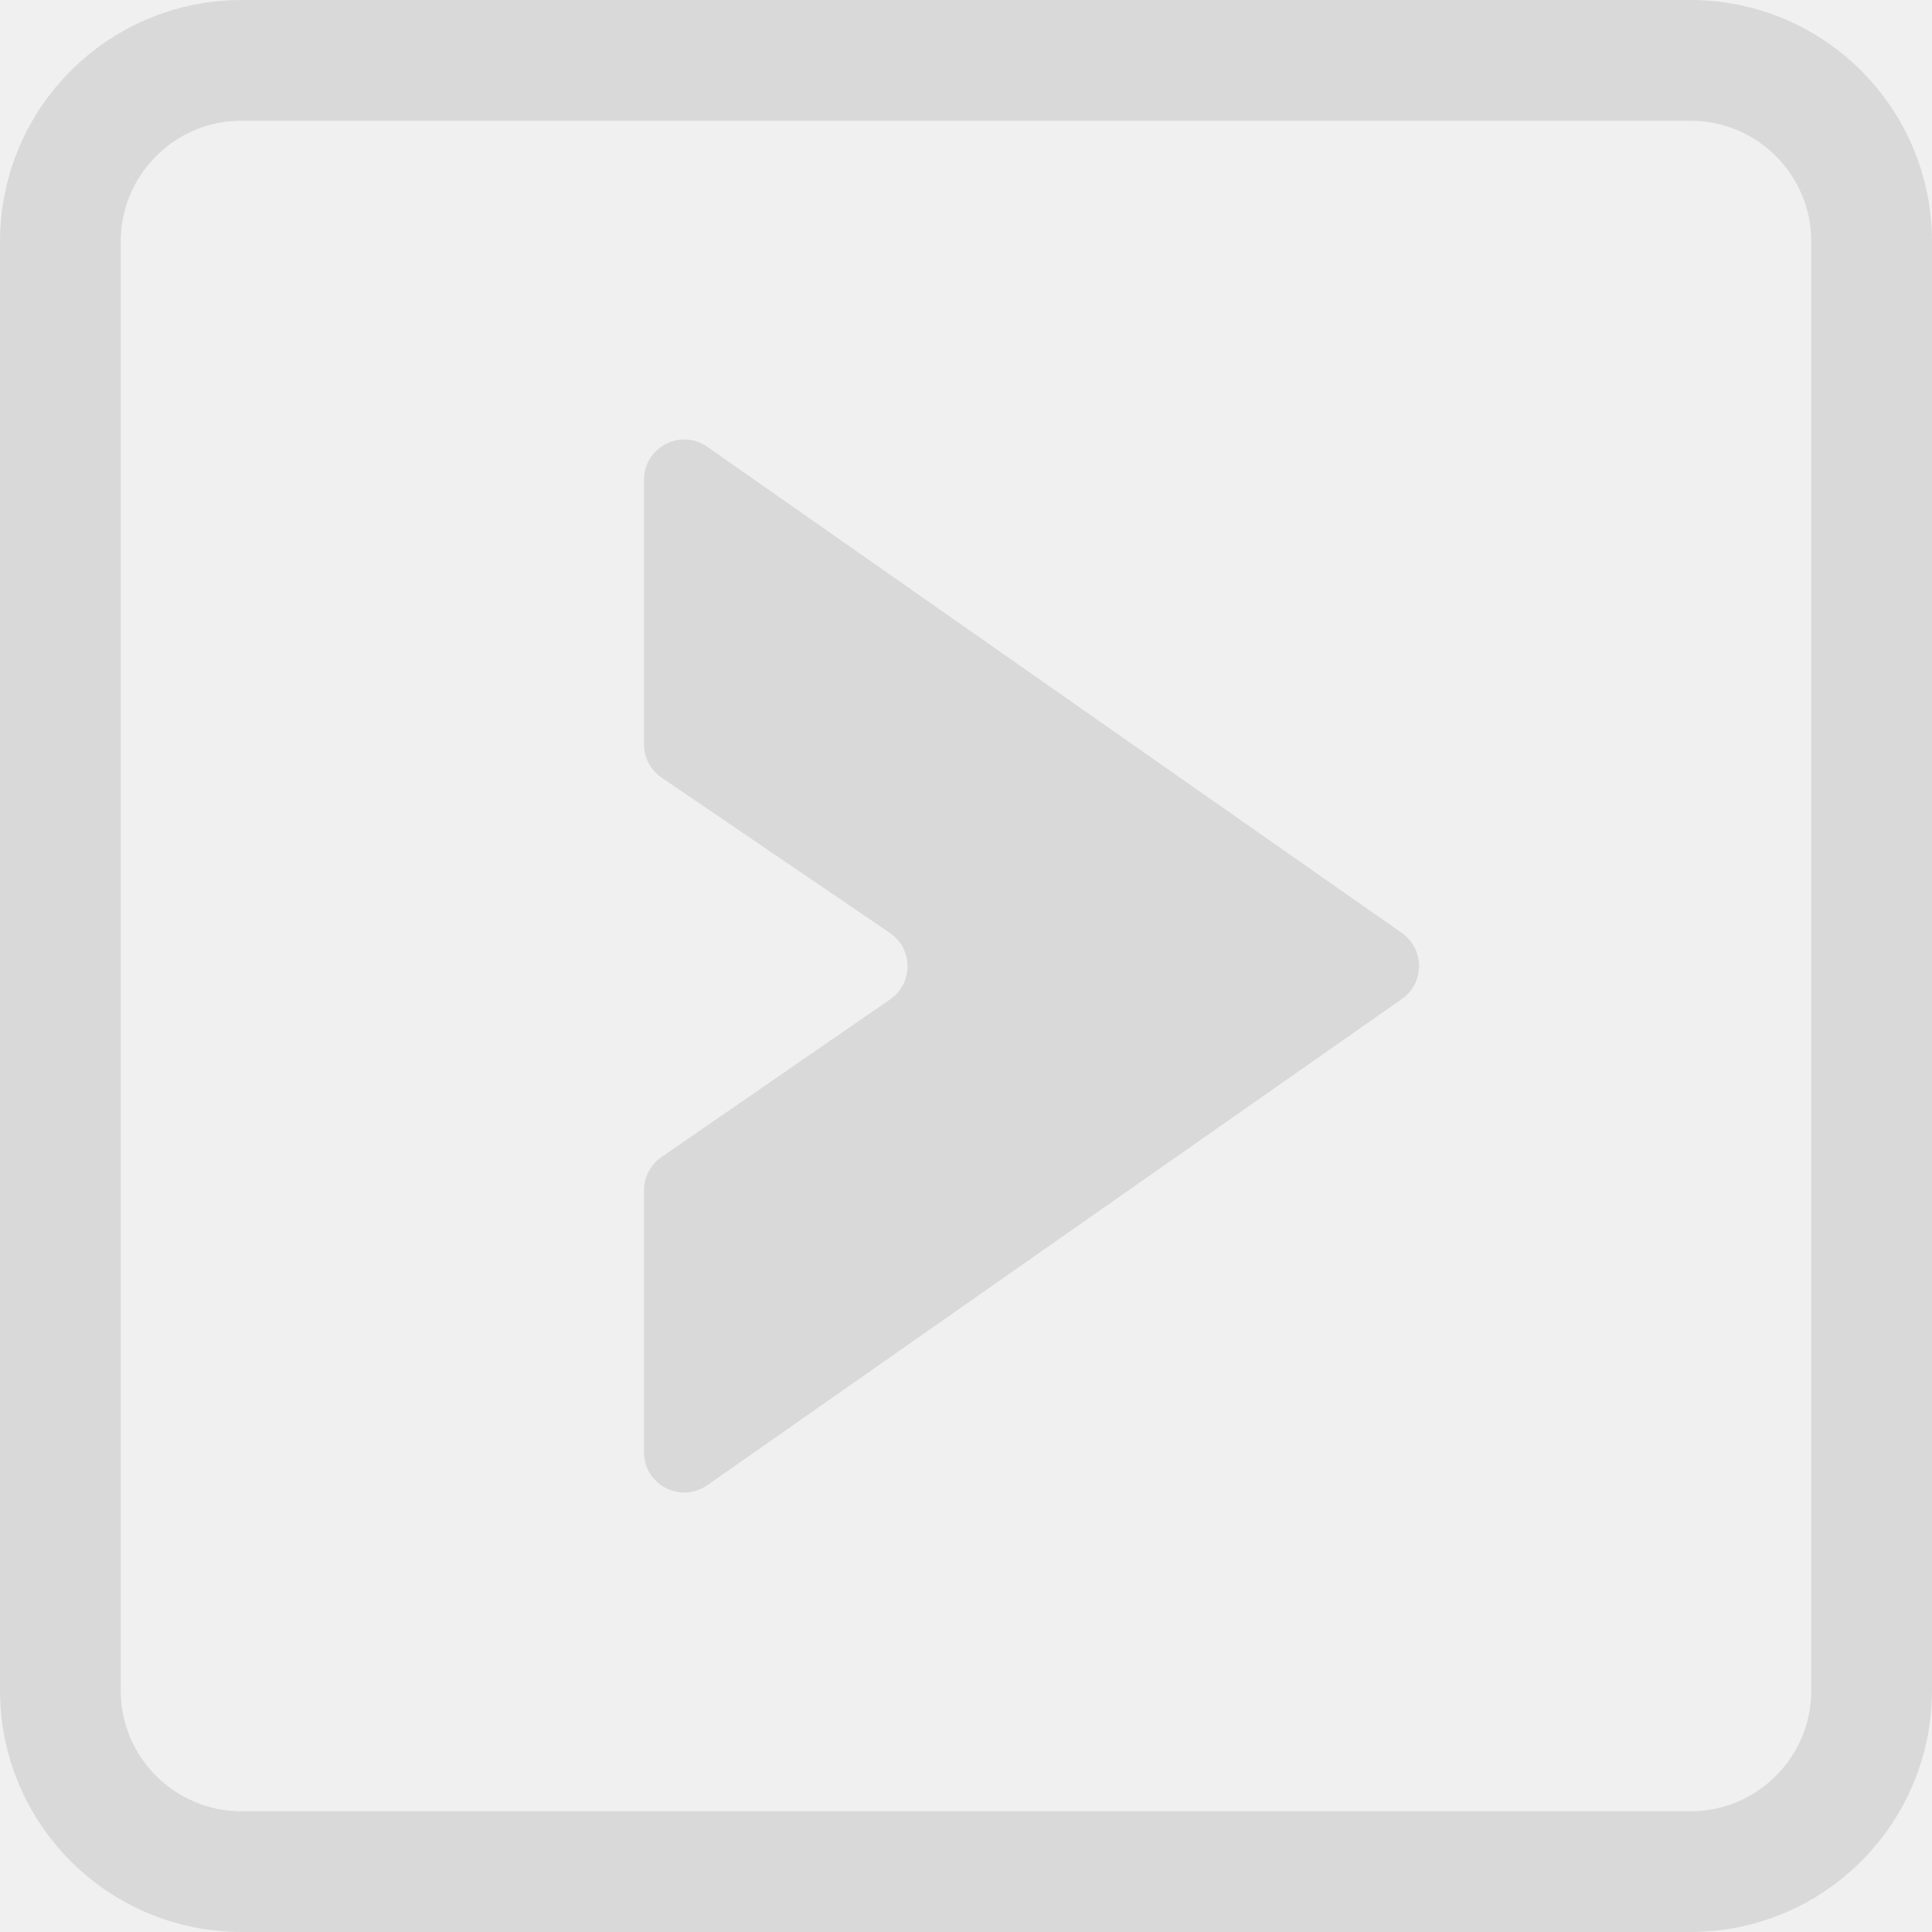
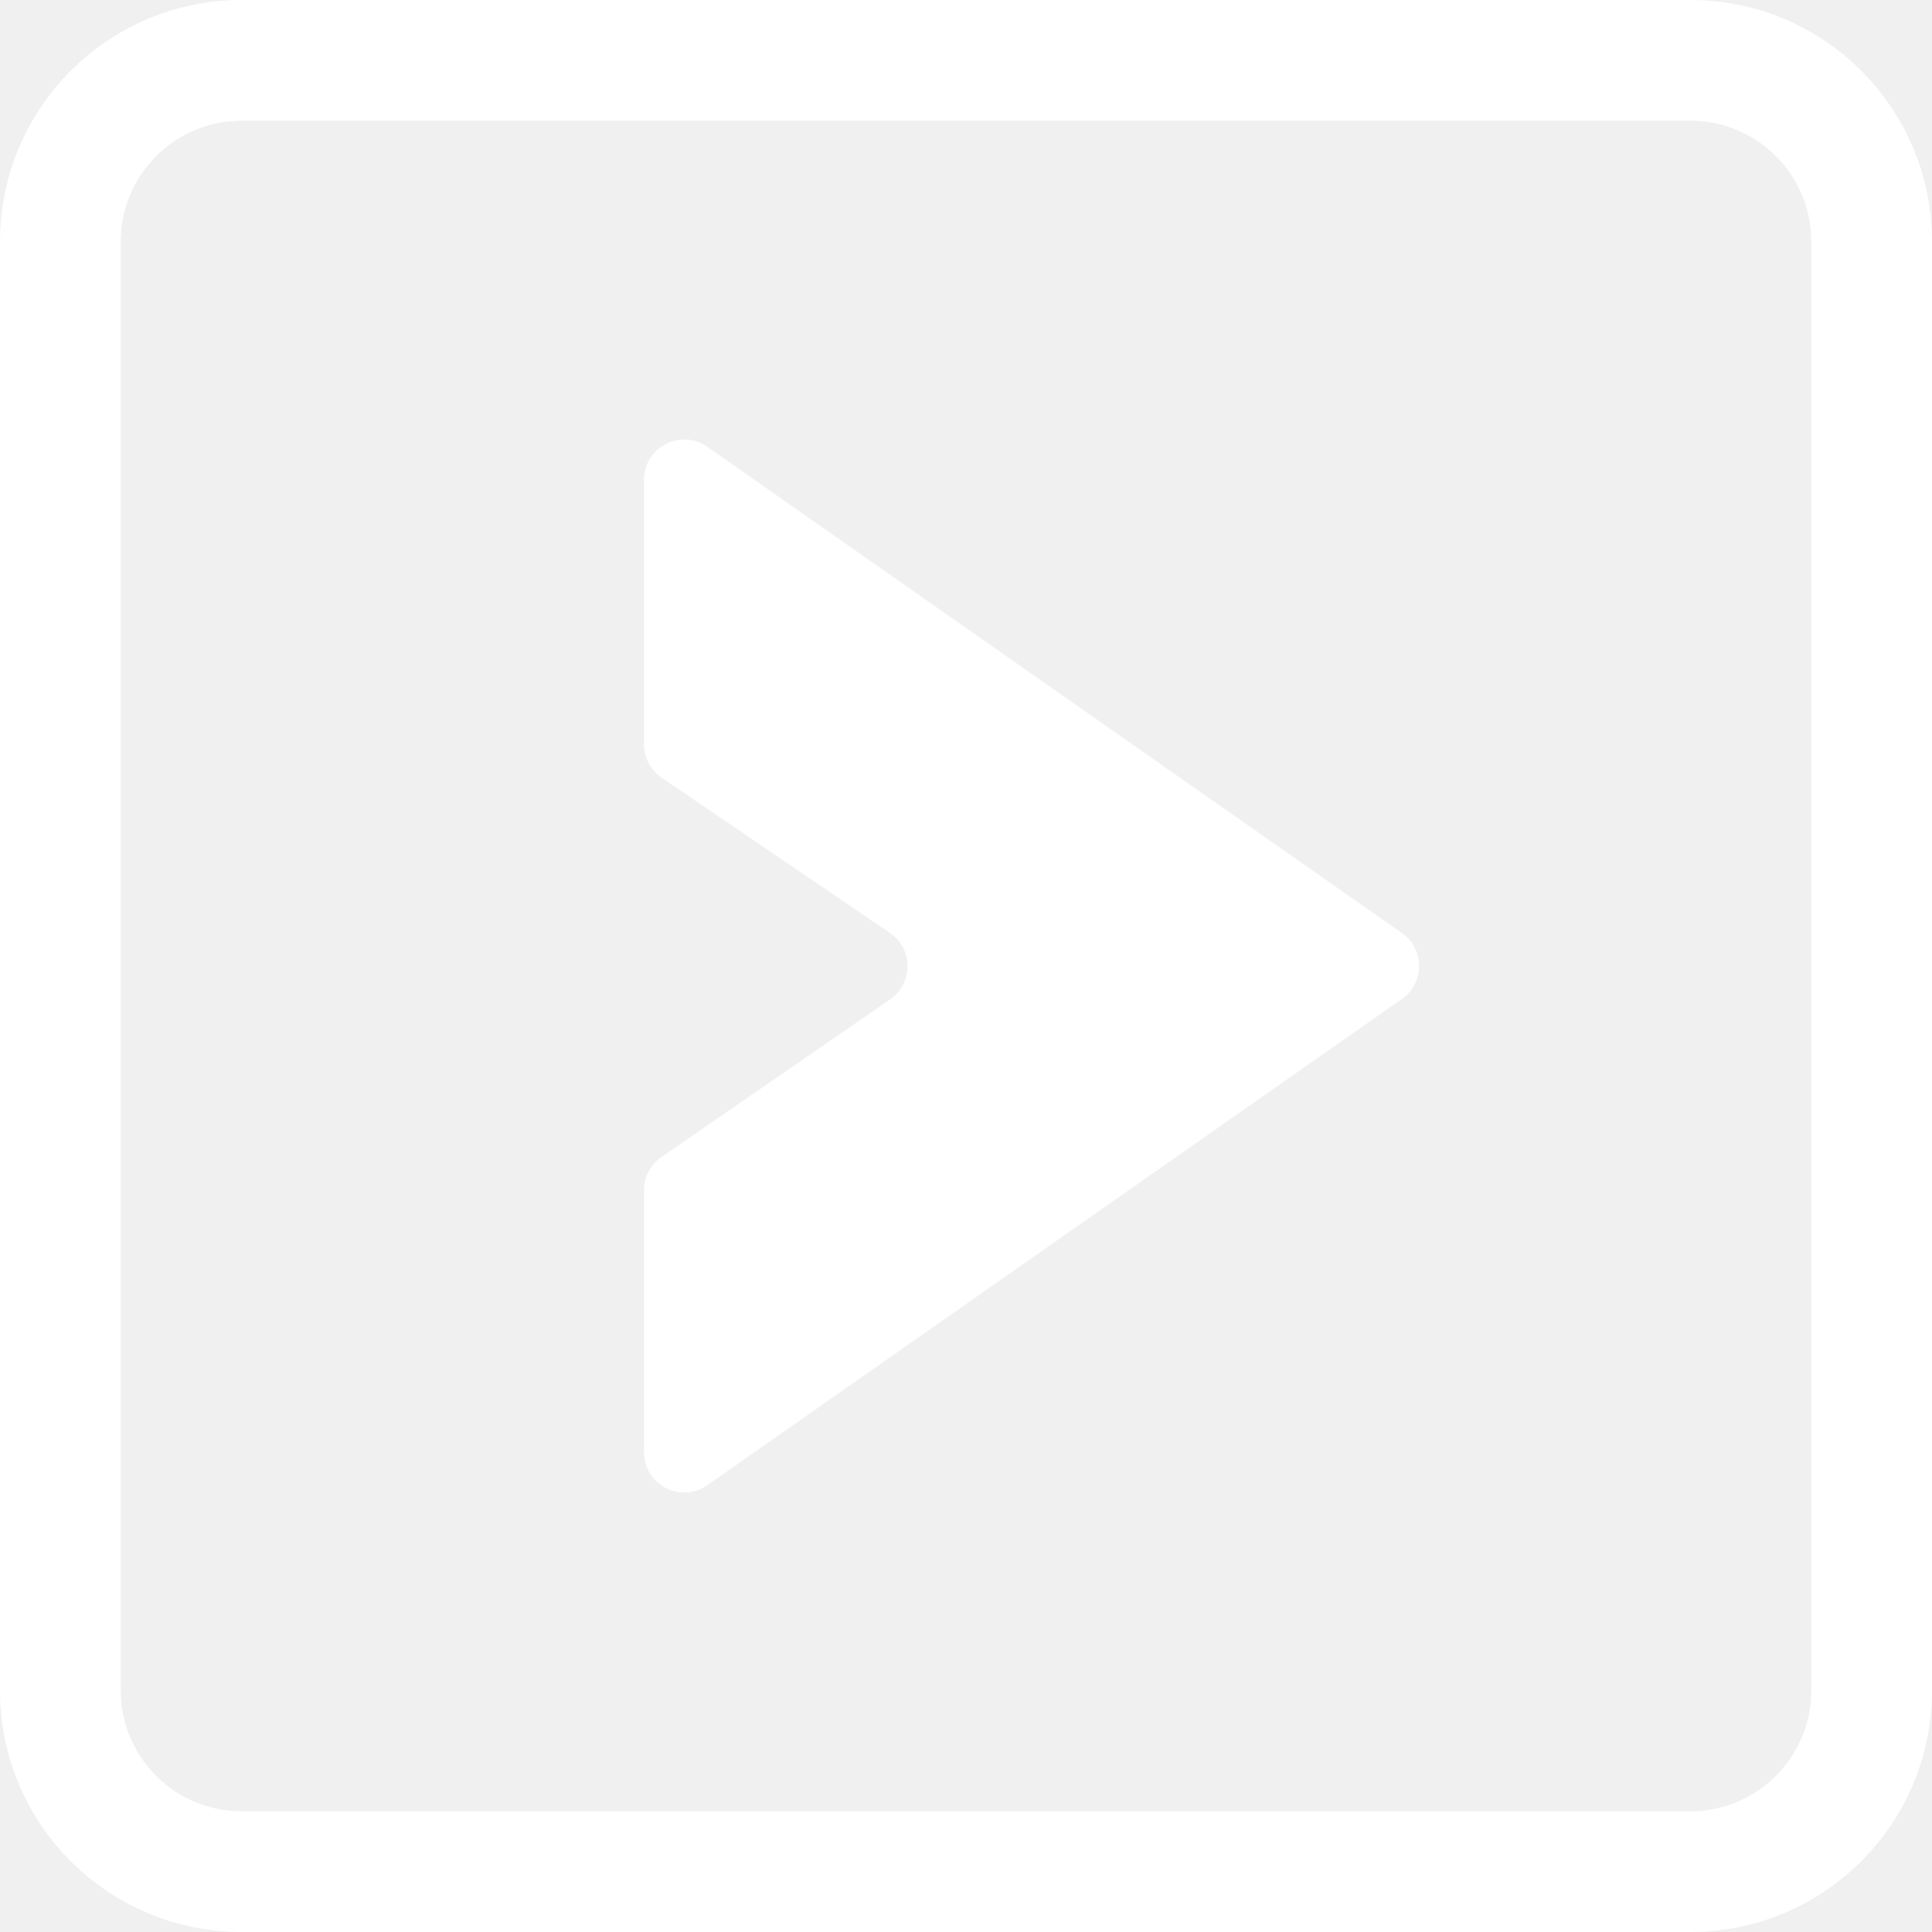
- <svg xmlns="http://www.w3.org/2000/svg" width="48" height="48" viewBox="0 0 48 48" fill="none">
-   <path d="M6 1.5H42C44.485 1.5 46.5 3.515 46.5 6V42C46.5 44.485 44.485 46.5 42 46.5H6C3.515 46.5 1.5 44.485 1.5 42V6C1.5 3.515 3.515 1.5 6 1.5Z" stroke="#D9D9D9" stroke-width="3" />
-   <path d="M17.573 36.899L34.83 24.819C35.398 24.421 35.398 23.579 34.83 23.181L17.573 11.101C16.911 10.637 16 11.112 16 11.921L16 18.494C16 18.825 16.164 19.135 16.438 19.321L22.11 23.179C22.691 23.574 22.694 24.43 22.115 24.829L16.432 28.748C16.162 28.934 16 29.242 16 29.57V36.081C16 36.89 16.911 37.362 17.573 36.899Z" fill="#D9D9D9" />
+ <svg xmlns="http://www.w3.org/2000/svg" width="128" height="128" viewBox="0 0 128 128" fill="none" version="1.1" id="svg6">
+   <defs id="defs10" />
+   <path d="m 16,4 h 96 c 6.627,0 12,5.373 12,12 V 112 c 0,6.627 -5.373,12 -12,12 H 16 C 9.373,124 4,118.627 4,112 V 16 C 4,9.373 9.373,4 16,4 Z" stroke="#D9D9D9" stroke-width="8" id="path2" style="stroke:#ffffff" />
+   <path d="M 46.863,98.396 92.879,66.185 c 1.517,-1.062 1.517,-3.307 0,-4.369 L 46.863,29.604 c -1.767,-1.237 -4.196,0.027 -4.196,2.185 v 17.529 c 0,0.883 0.437,1.709 1.167,2.205 l 15.127,10.287 c 1.55,1.054 1.557,3.336 0.014,4.401 L 43.819,76.661 c -0.722,0.498 -1.153,1.317 -1.153,2.194 V 96.217 c 0,2.157 2.429,3.417 4.196,2.18 z" fill="#D9D9D9" id="path4" style="fill:#ffffff;stroke-width:2.667" />
</svg>
